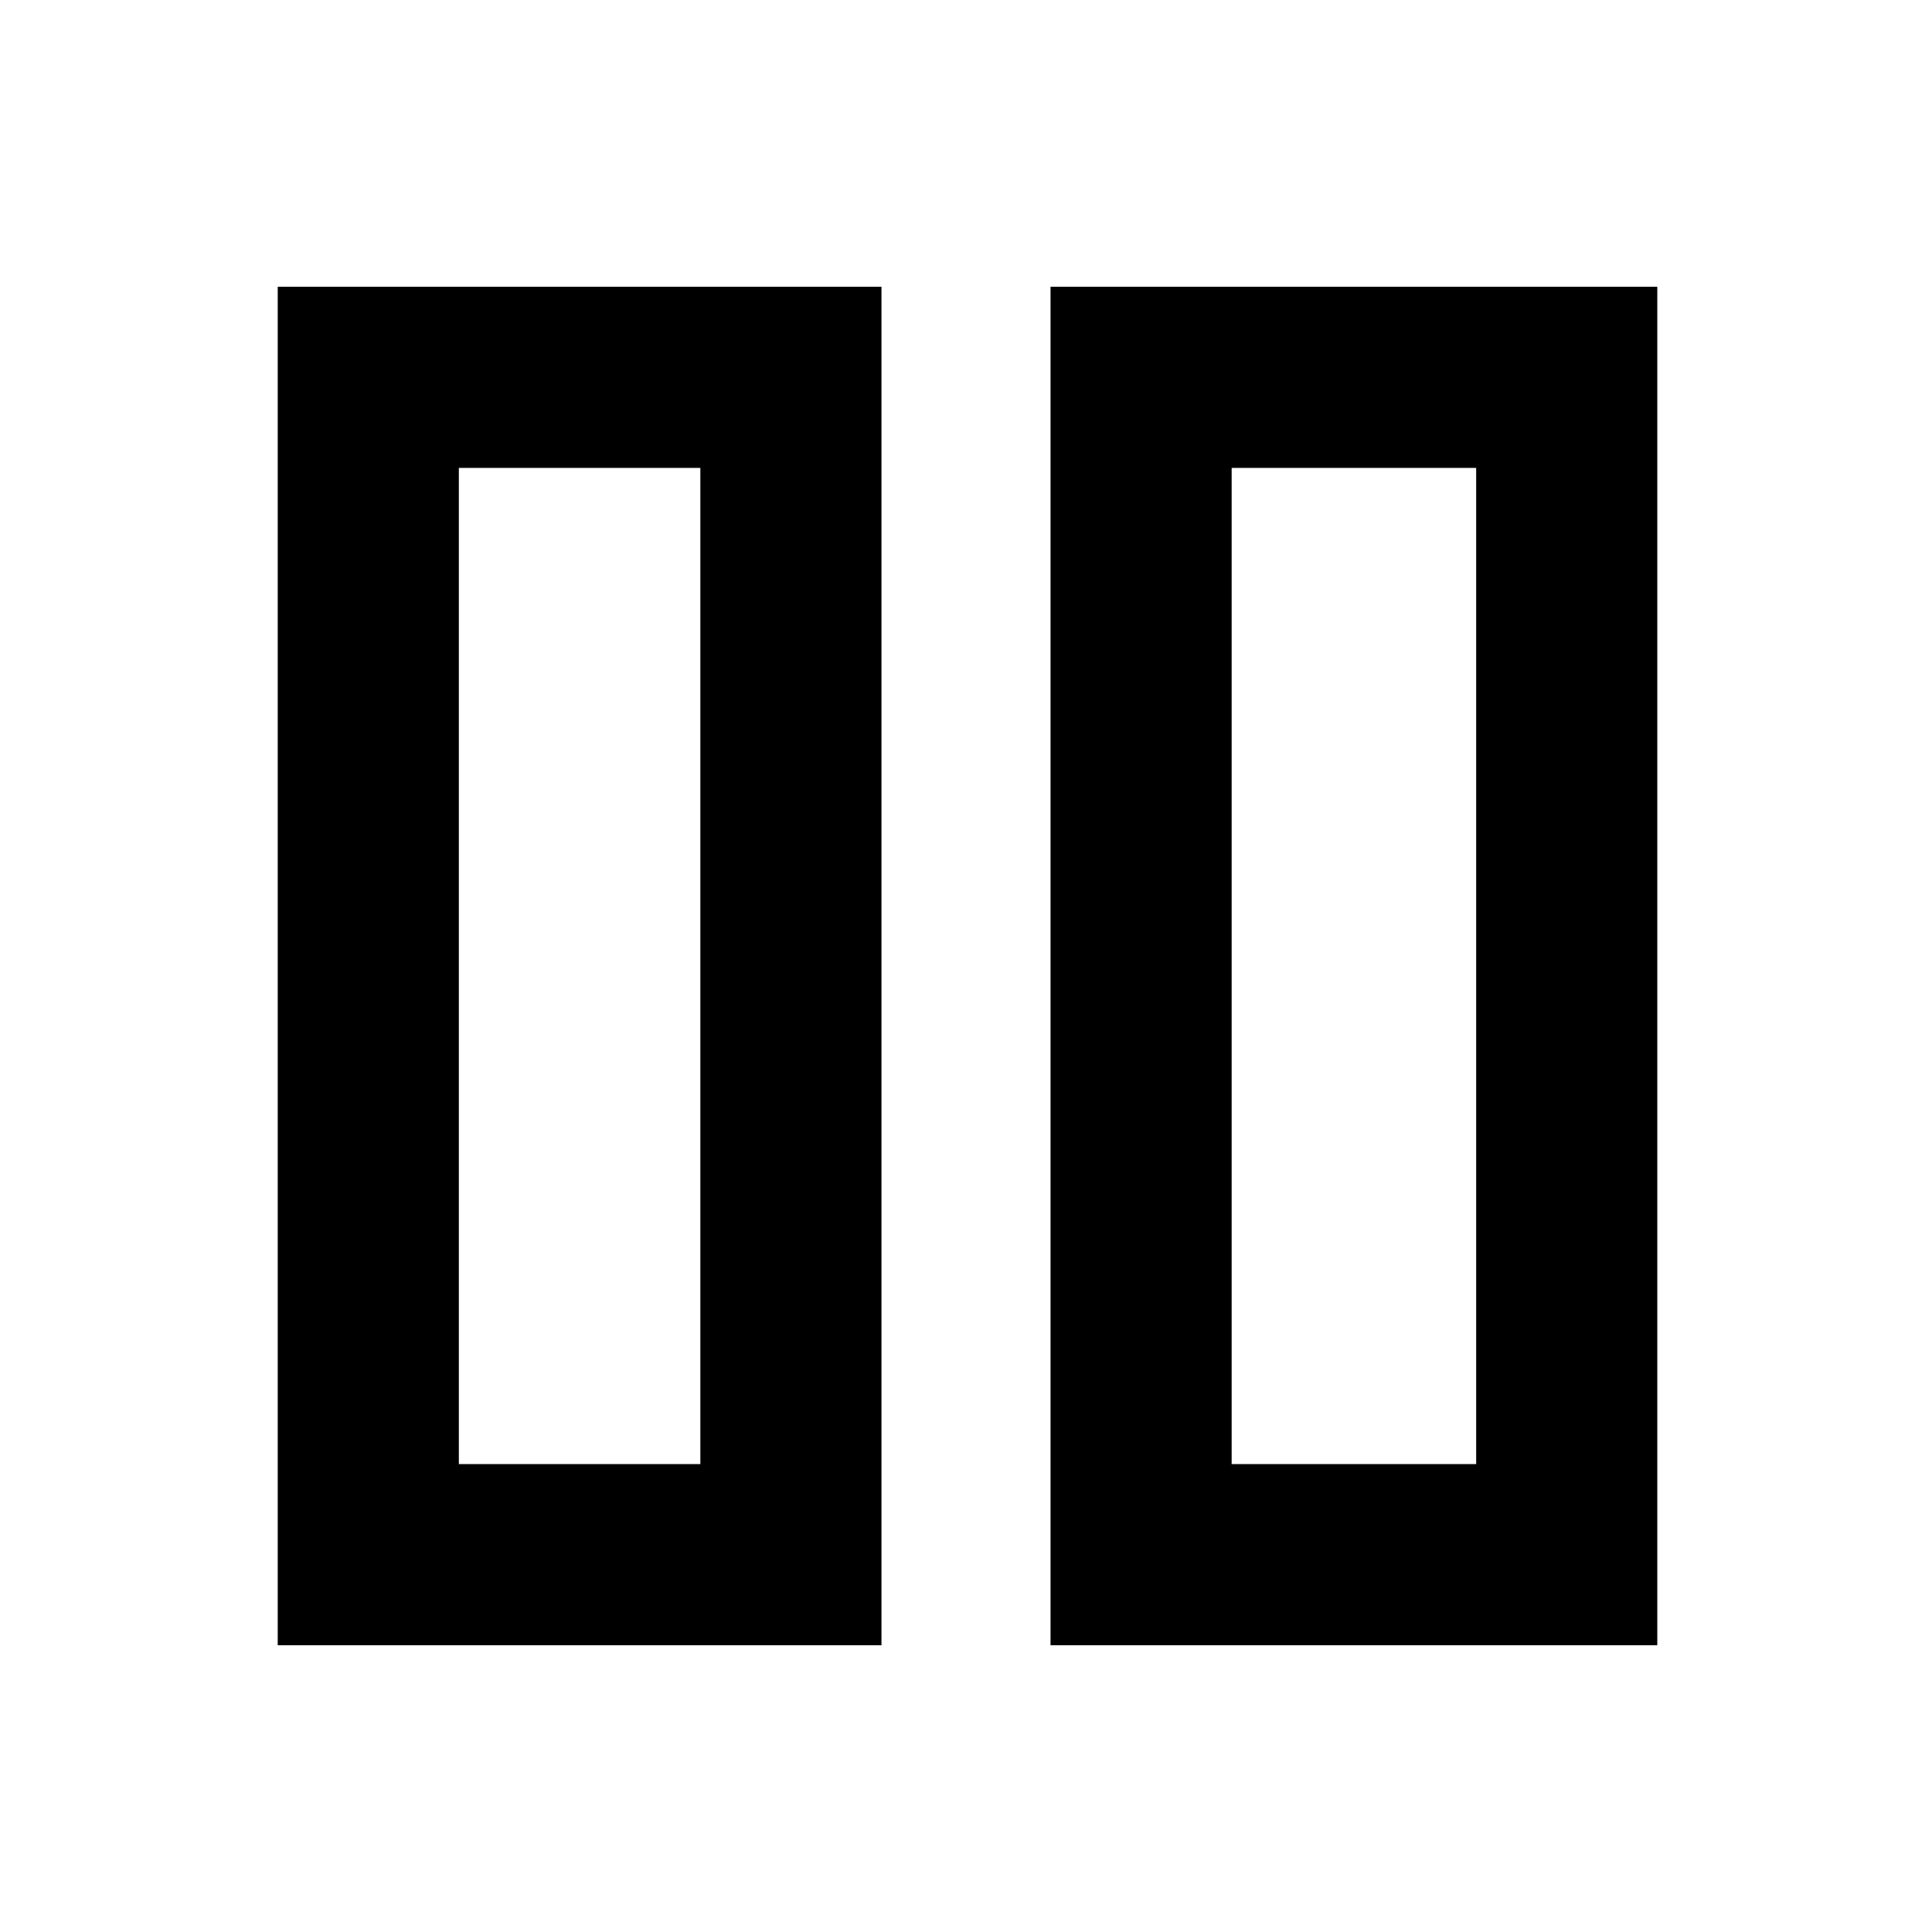
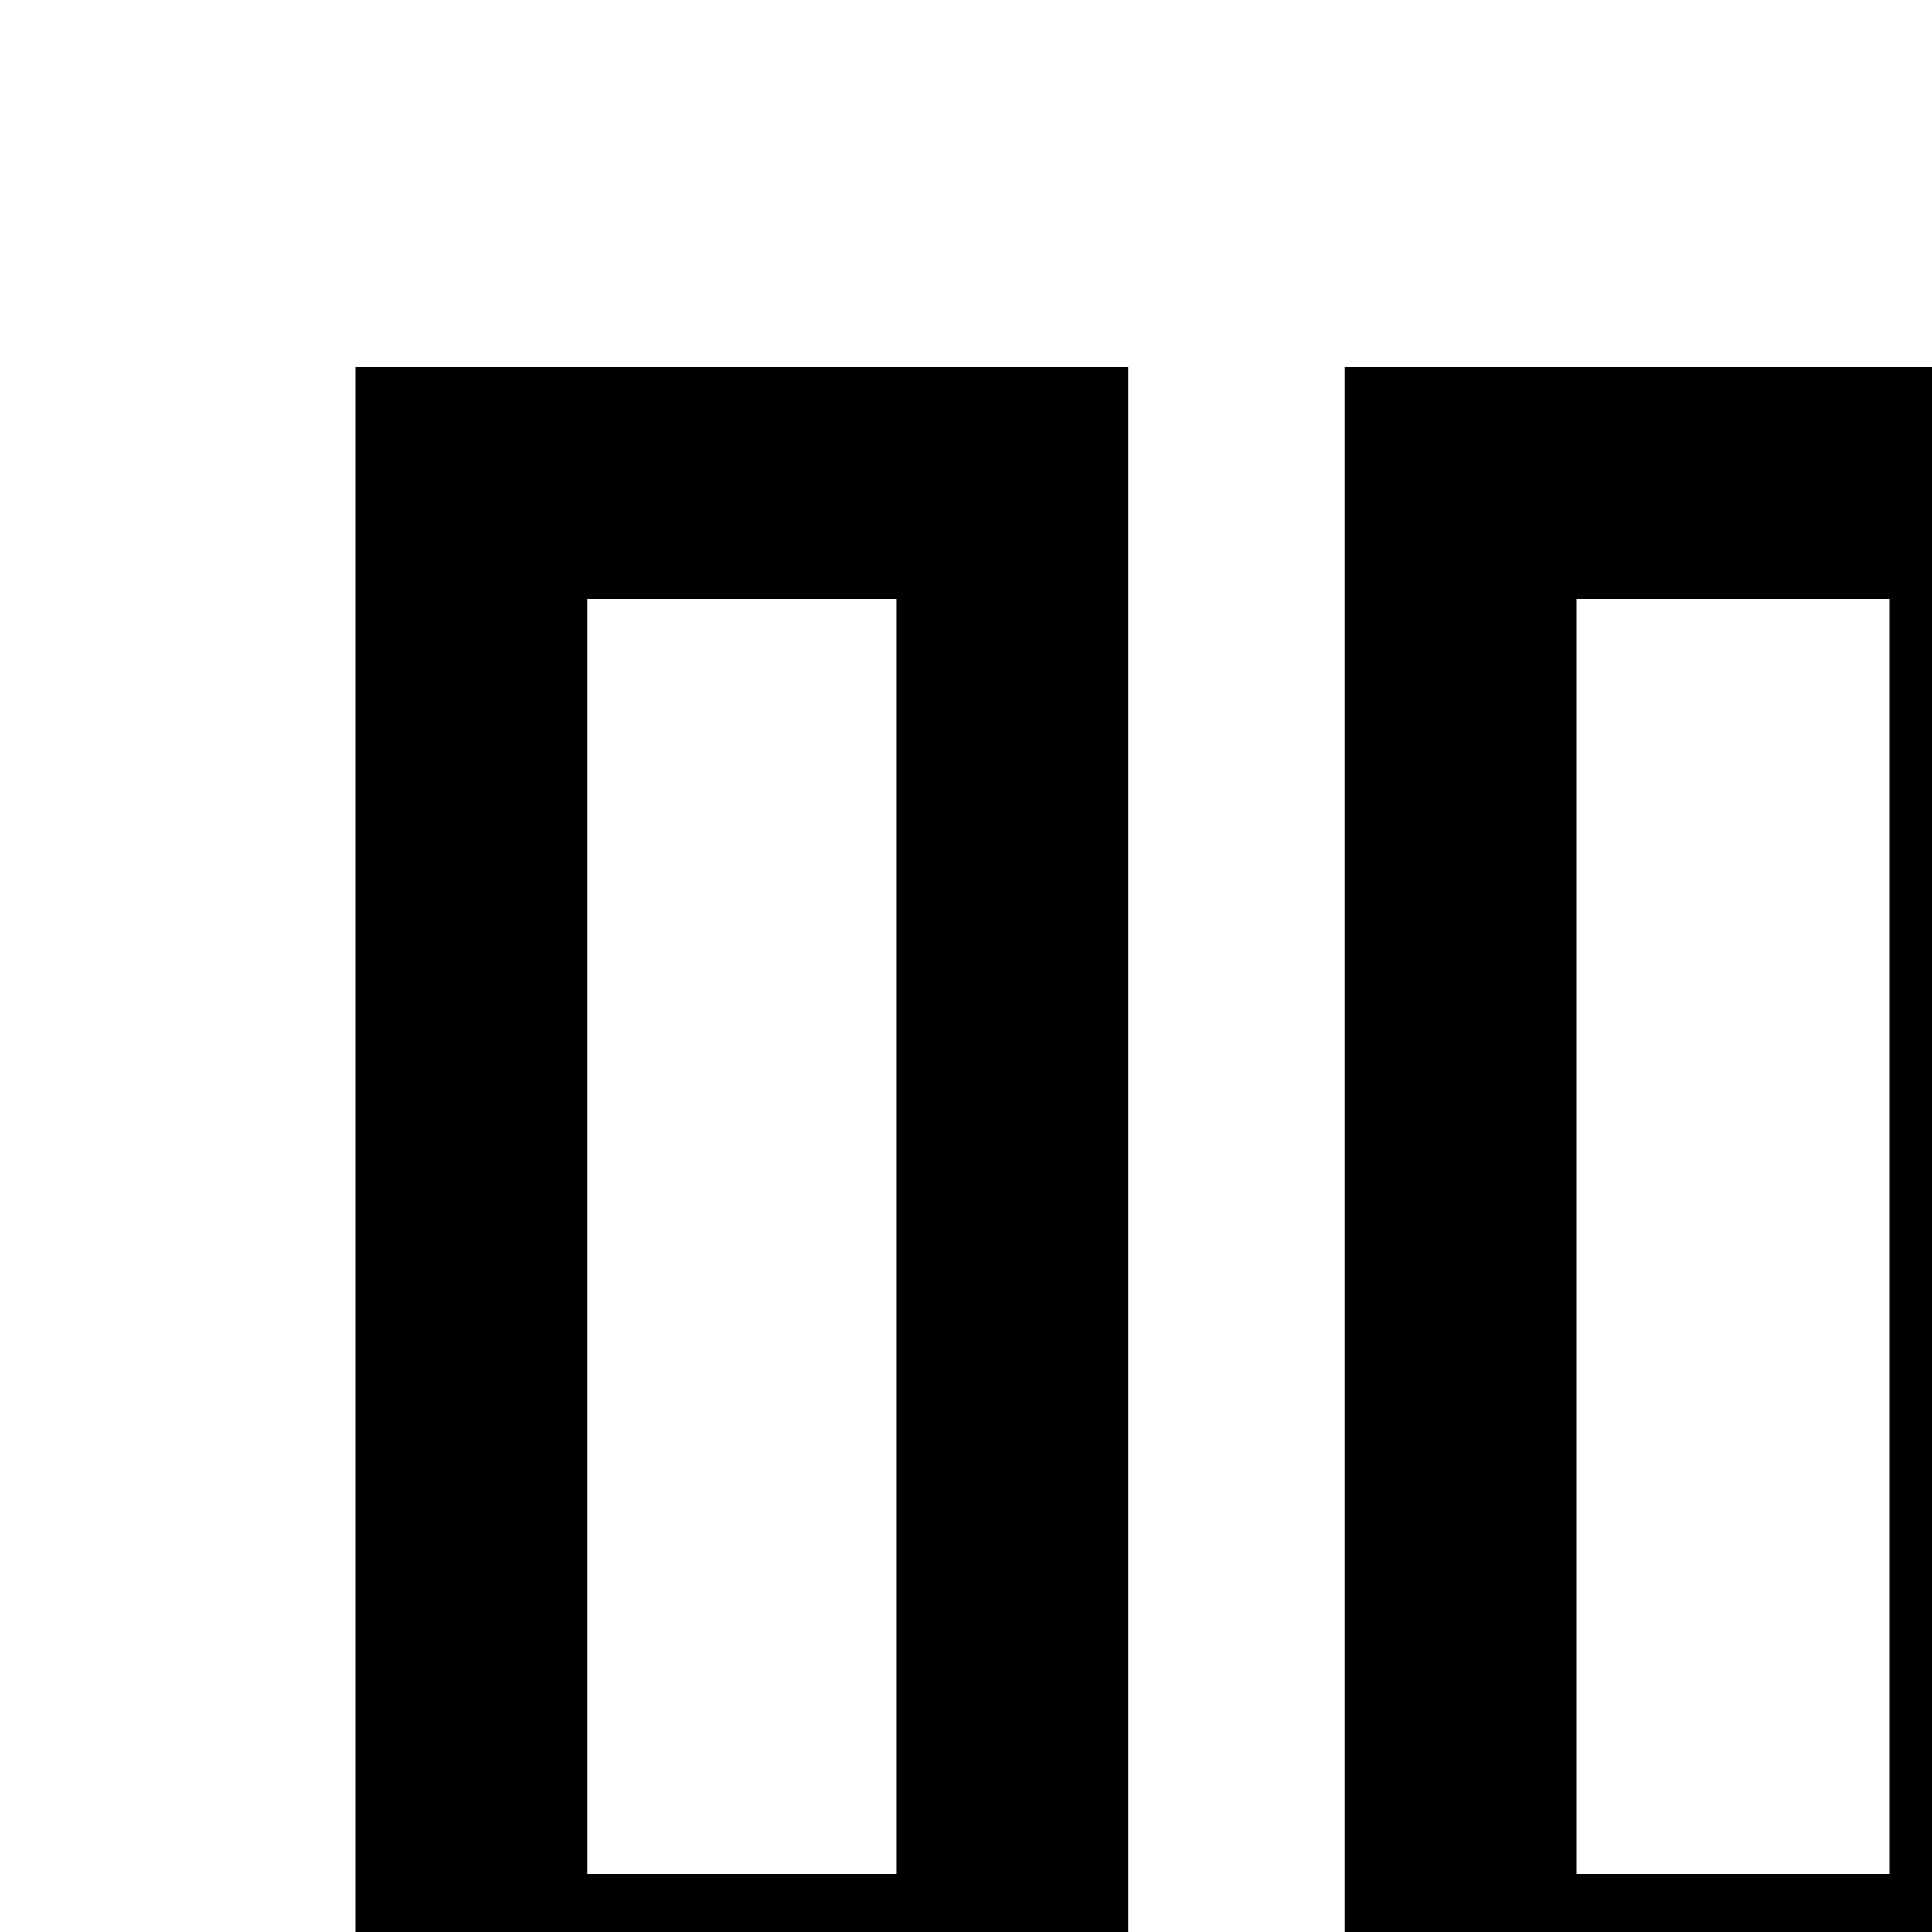
- <svg xmlns="http://www.w3.org/2000/svg" viewBox="0 0 128 128">
-   <g fill="none" stroke="currentColor" stroke-width="12" stroke-miterlimit="10">
+ <svg xmlns="http://www.w3.org/2000/svg" width="100" height="100">
+   <g id="pause" fill="none" stroke="currentColor" stroke-width="12" stroke-miterlimit="10">
    <path d="M38.4 25h14v78h-28V25zM89.6 25h14.2v78H75.6V25z" />
  </g>
</svg>
